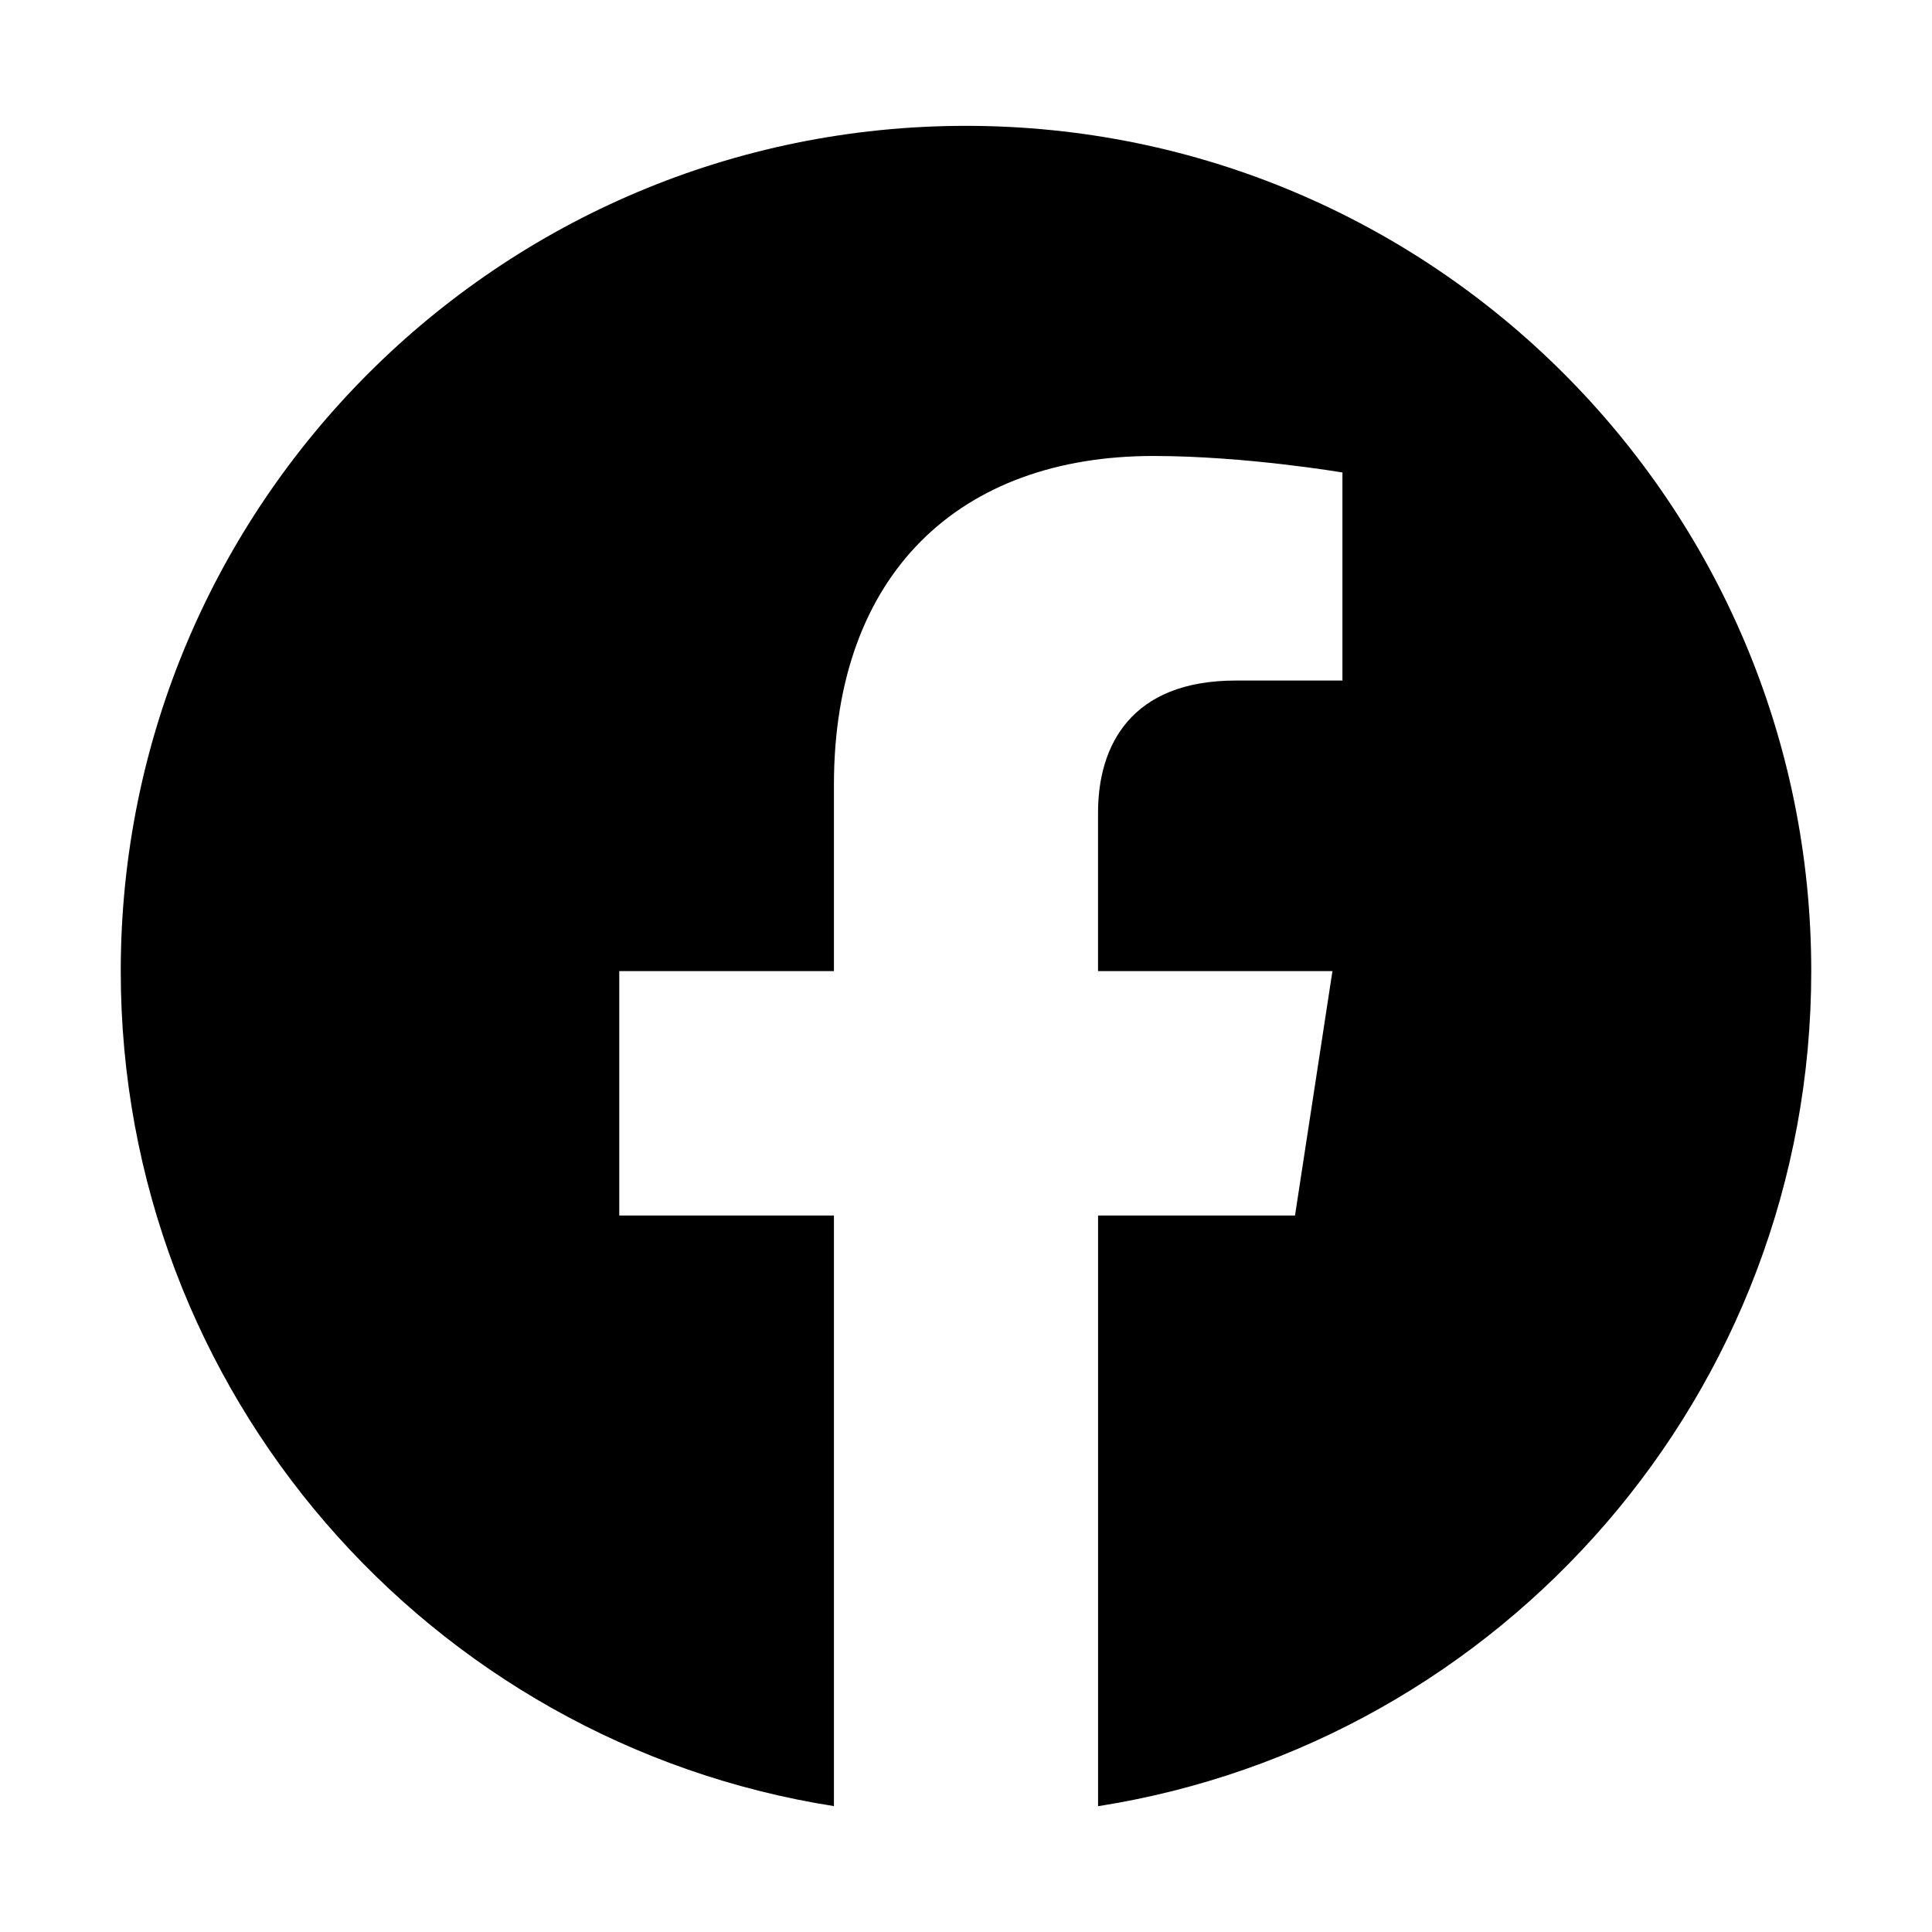
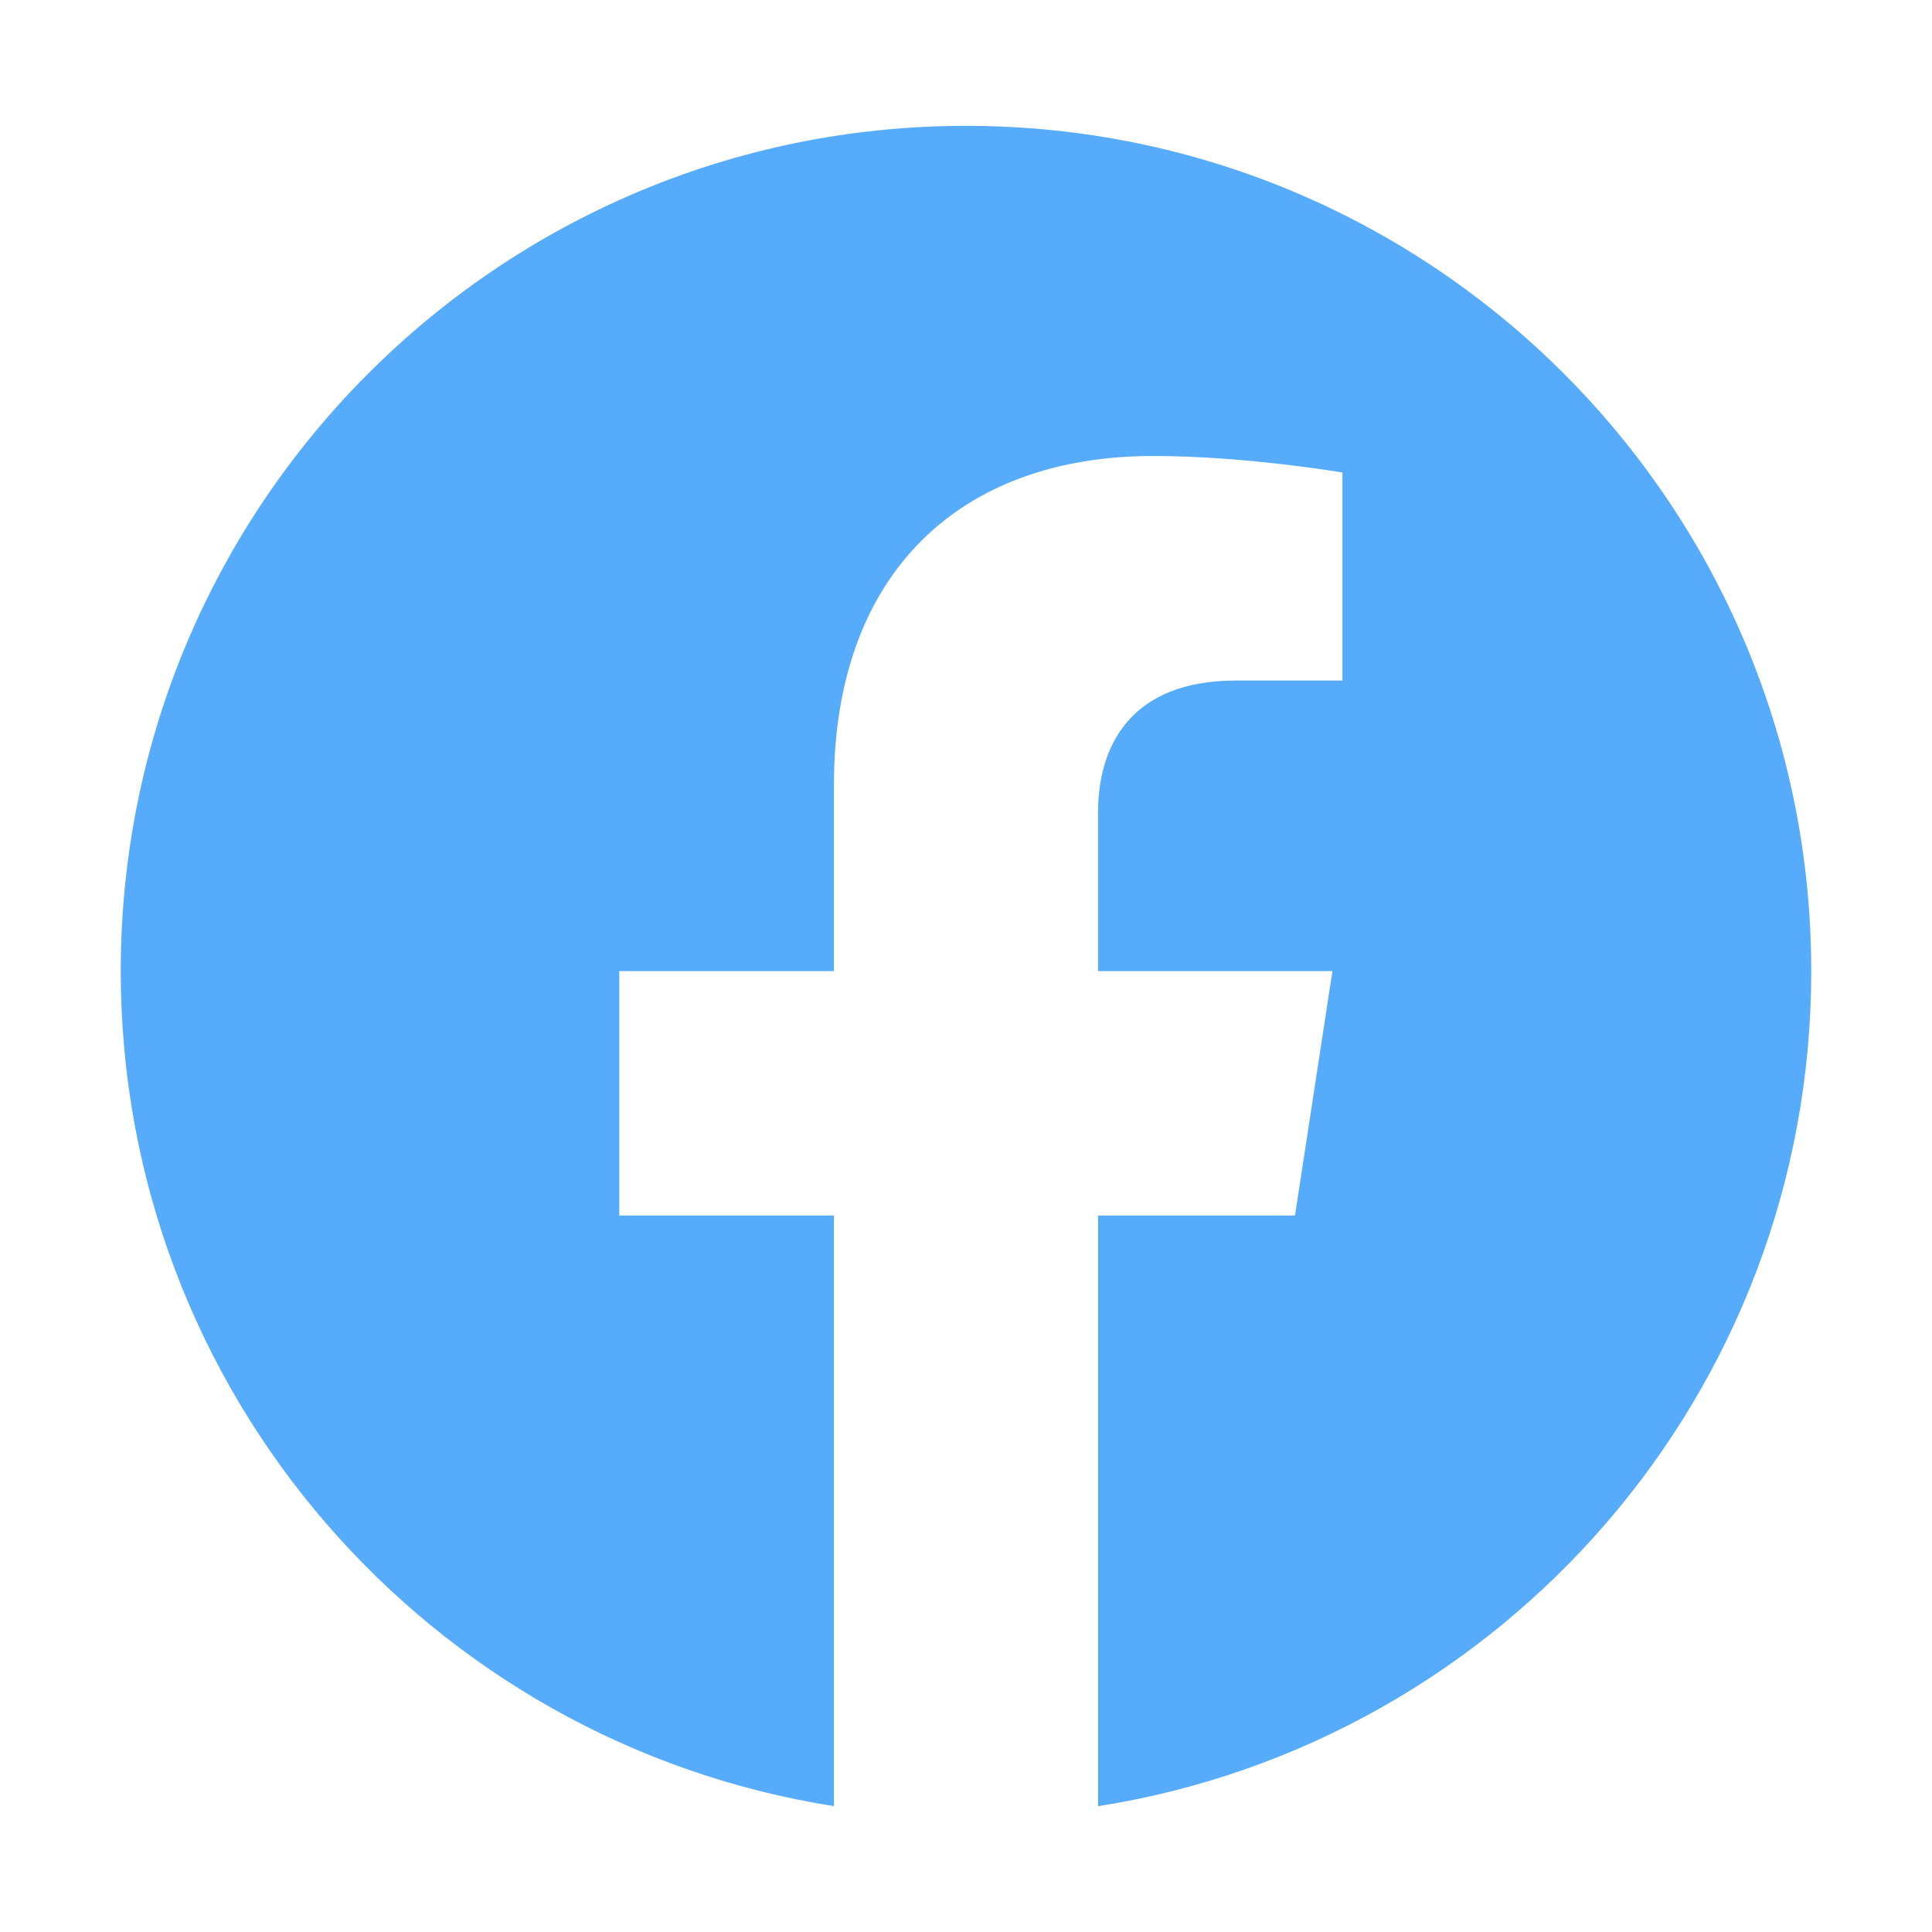
<svg xmlns="http://www.w3.org/2000/svg" class="ionicon" viewBox="0 0 512 512">
-   <path d="M480 257.35c0-123.7-100.3-224-224-224s-224 100.3-224 224c0 111.8 81.9 204.47 189 221.29V322.12h-56.89v-64.77H221V208c0-56.13 33.45-87.16 84.61-87.16 24.51 0 50.15 4.38 50.15 4.38v55.13H327.5c-27.81 0-36.51 17.26-36.51 35v42h62.12l-9.92 64.77H291v156.54c107.1-16.81 189-109.48 189-221.31z" fill-rule="evenodd" />
+   <path d="M480 257.35c0-123.7-100.3-224-224-224s-224 100.3-224 224c0 111.8 81.9 204.47 189 221.29V322.12h-56.89v-64.77H221V208c0-56.13 33.45-87.16 84.61-87.16 24.51 0 50.15 4.38 50.15 4.38v55.13H327.5c-27.81 0-36.51 17.26-36.51 35v42h62.12l-9.92 64.77H291v156.54c107.1-16.81 189-109.48 189-221.31z" fill-rule="evenodd" fill="#57ABFB" />
</svg>
